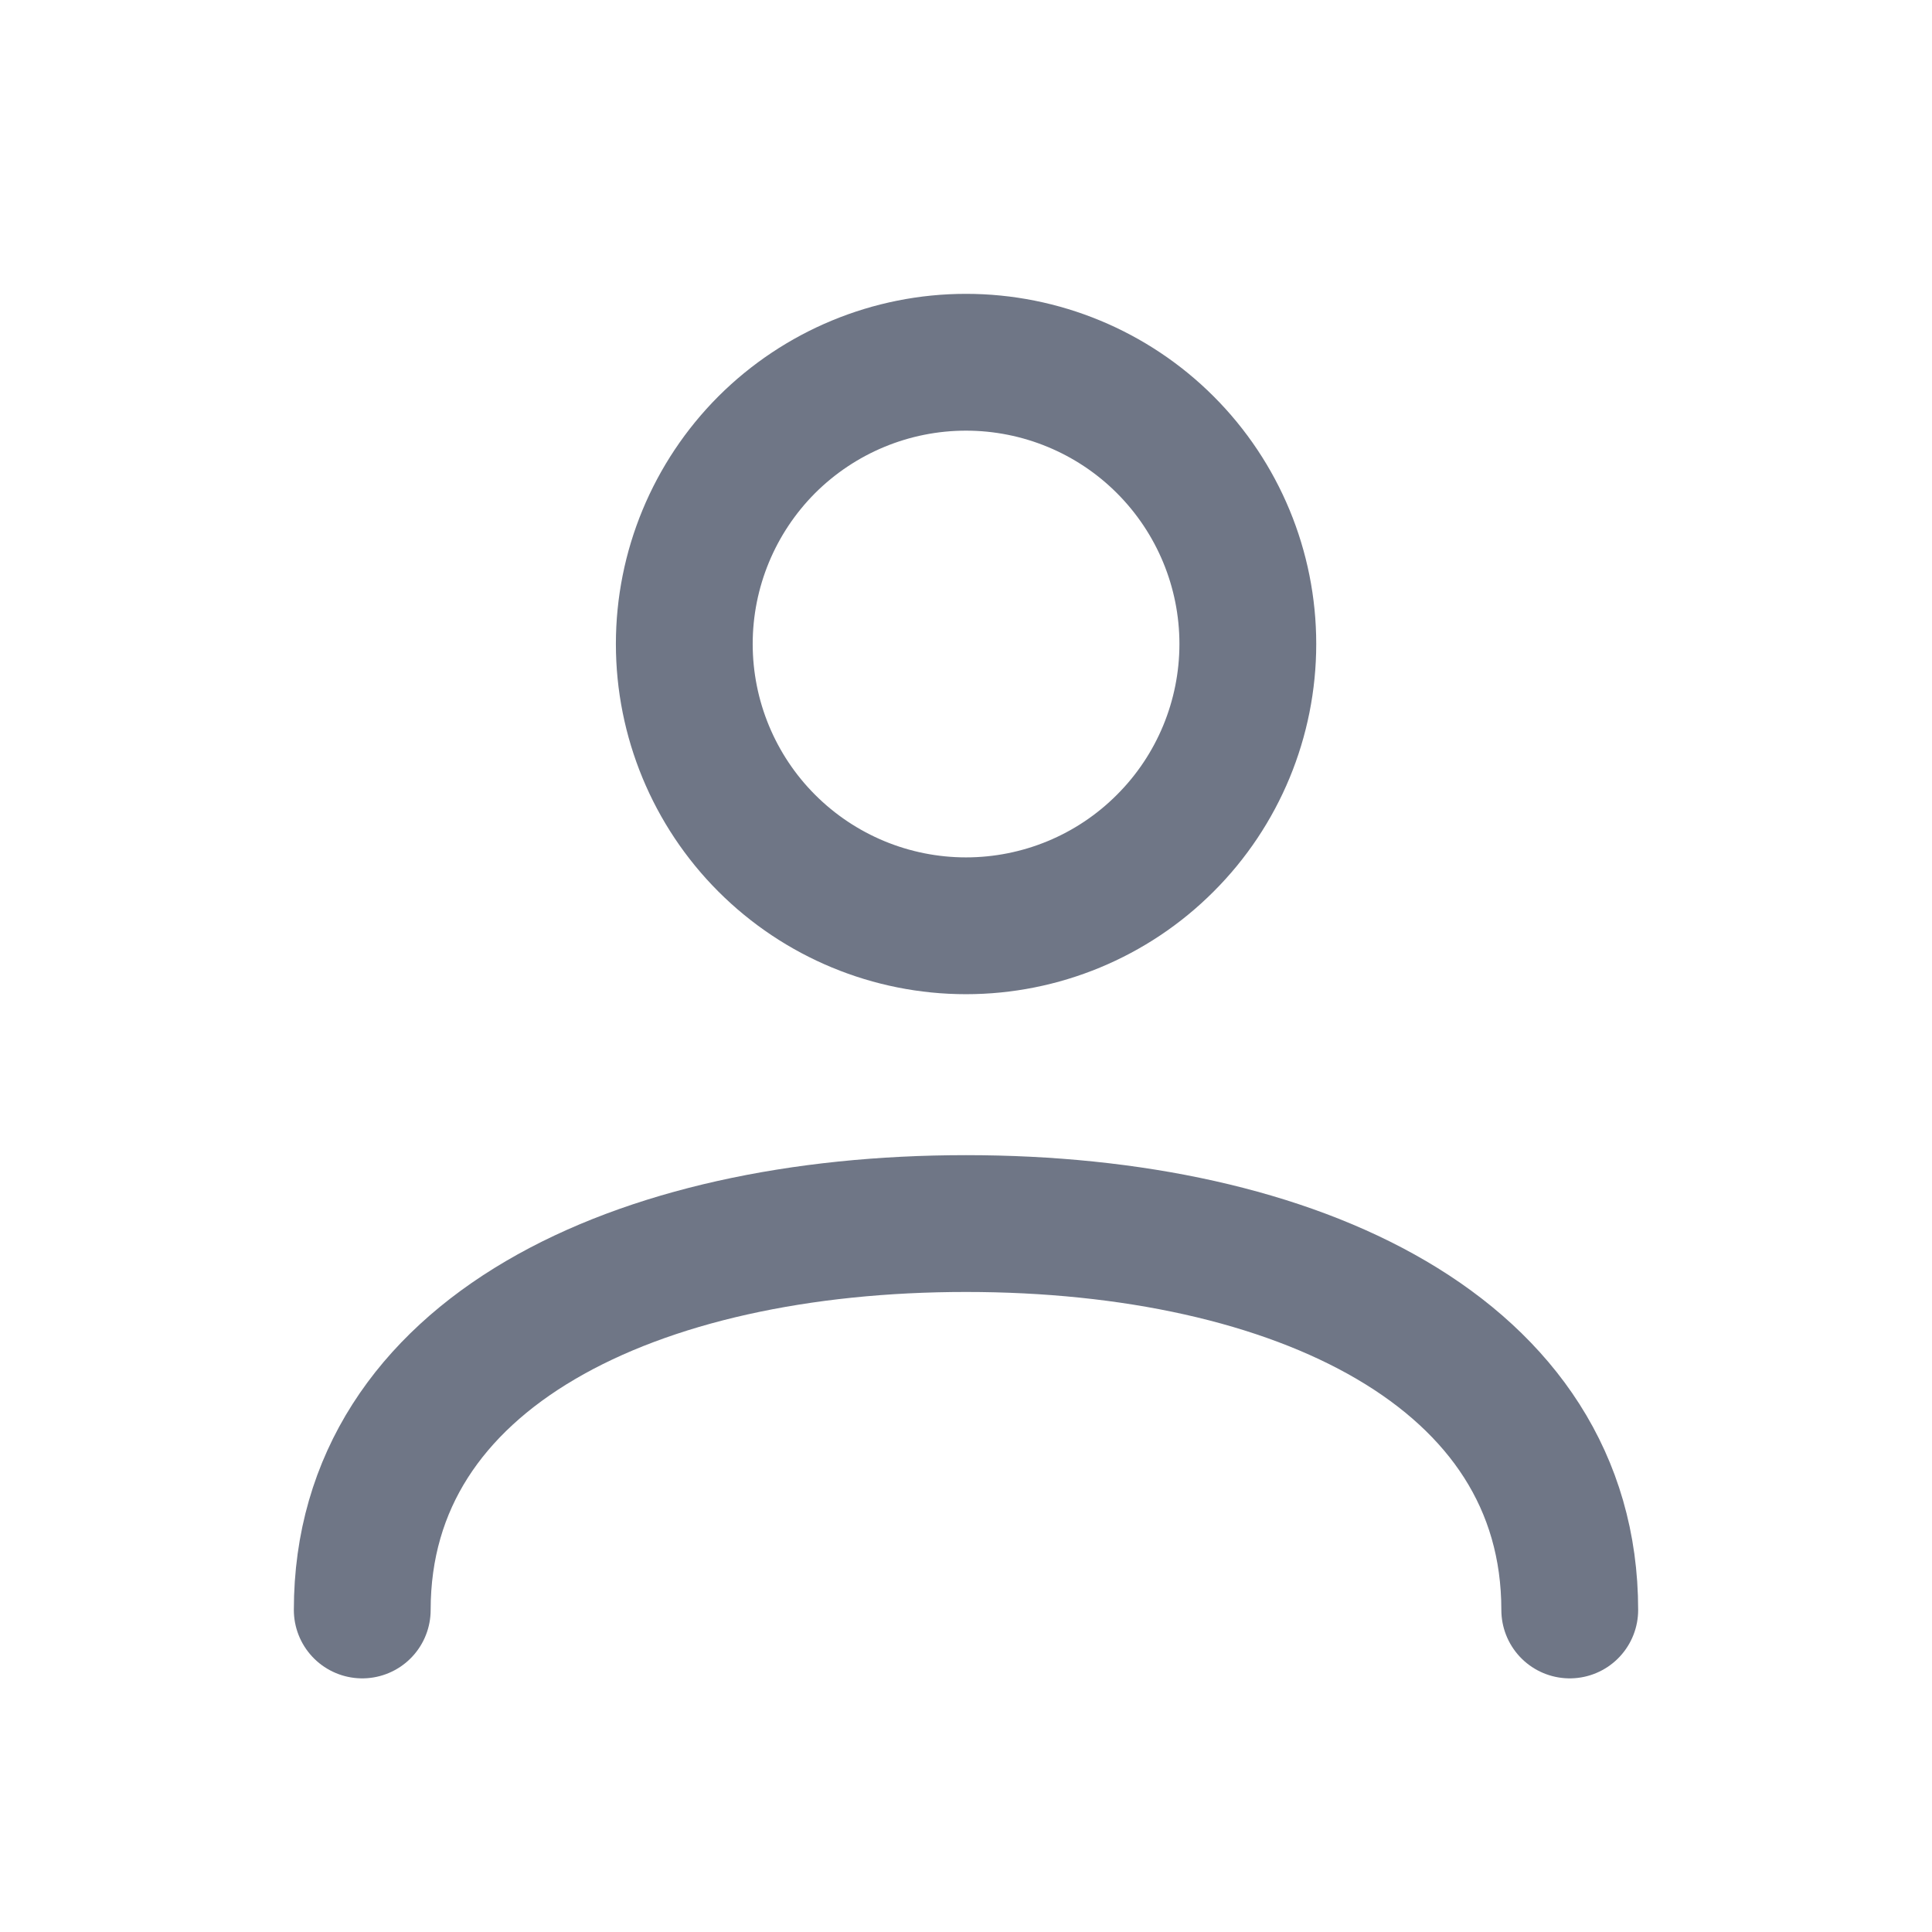
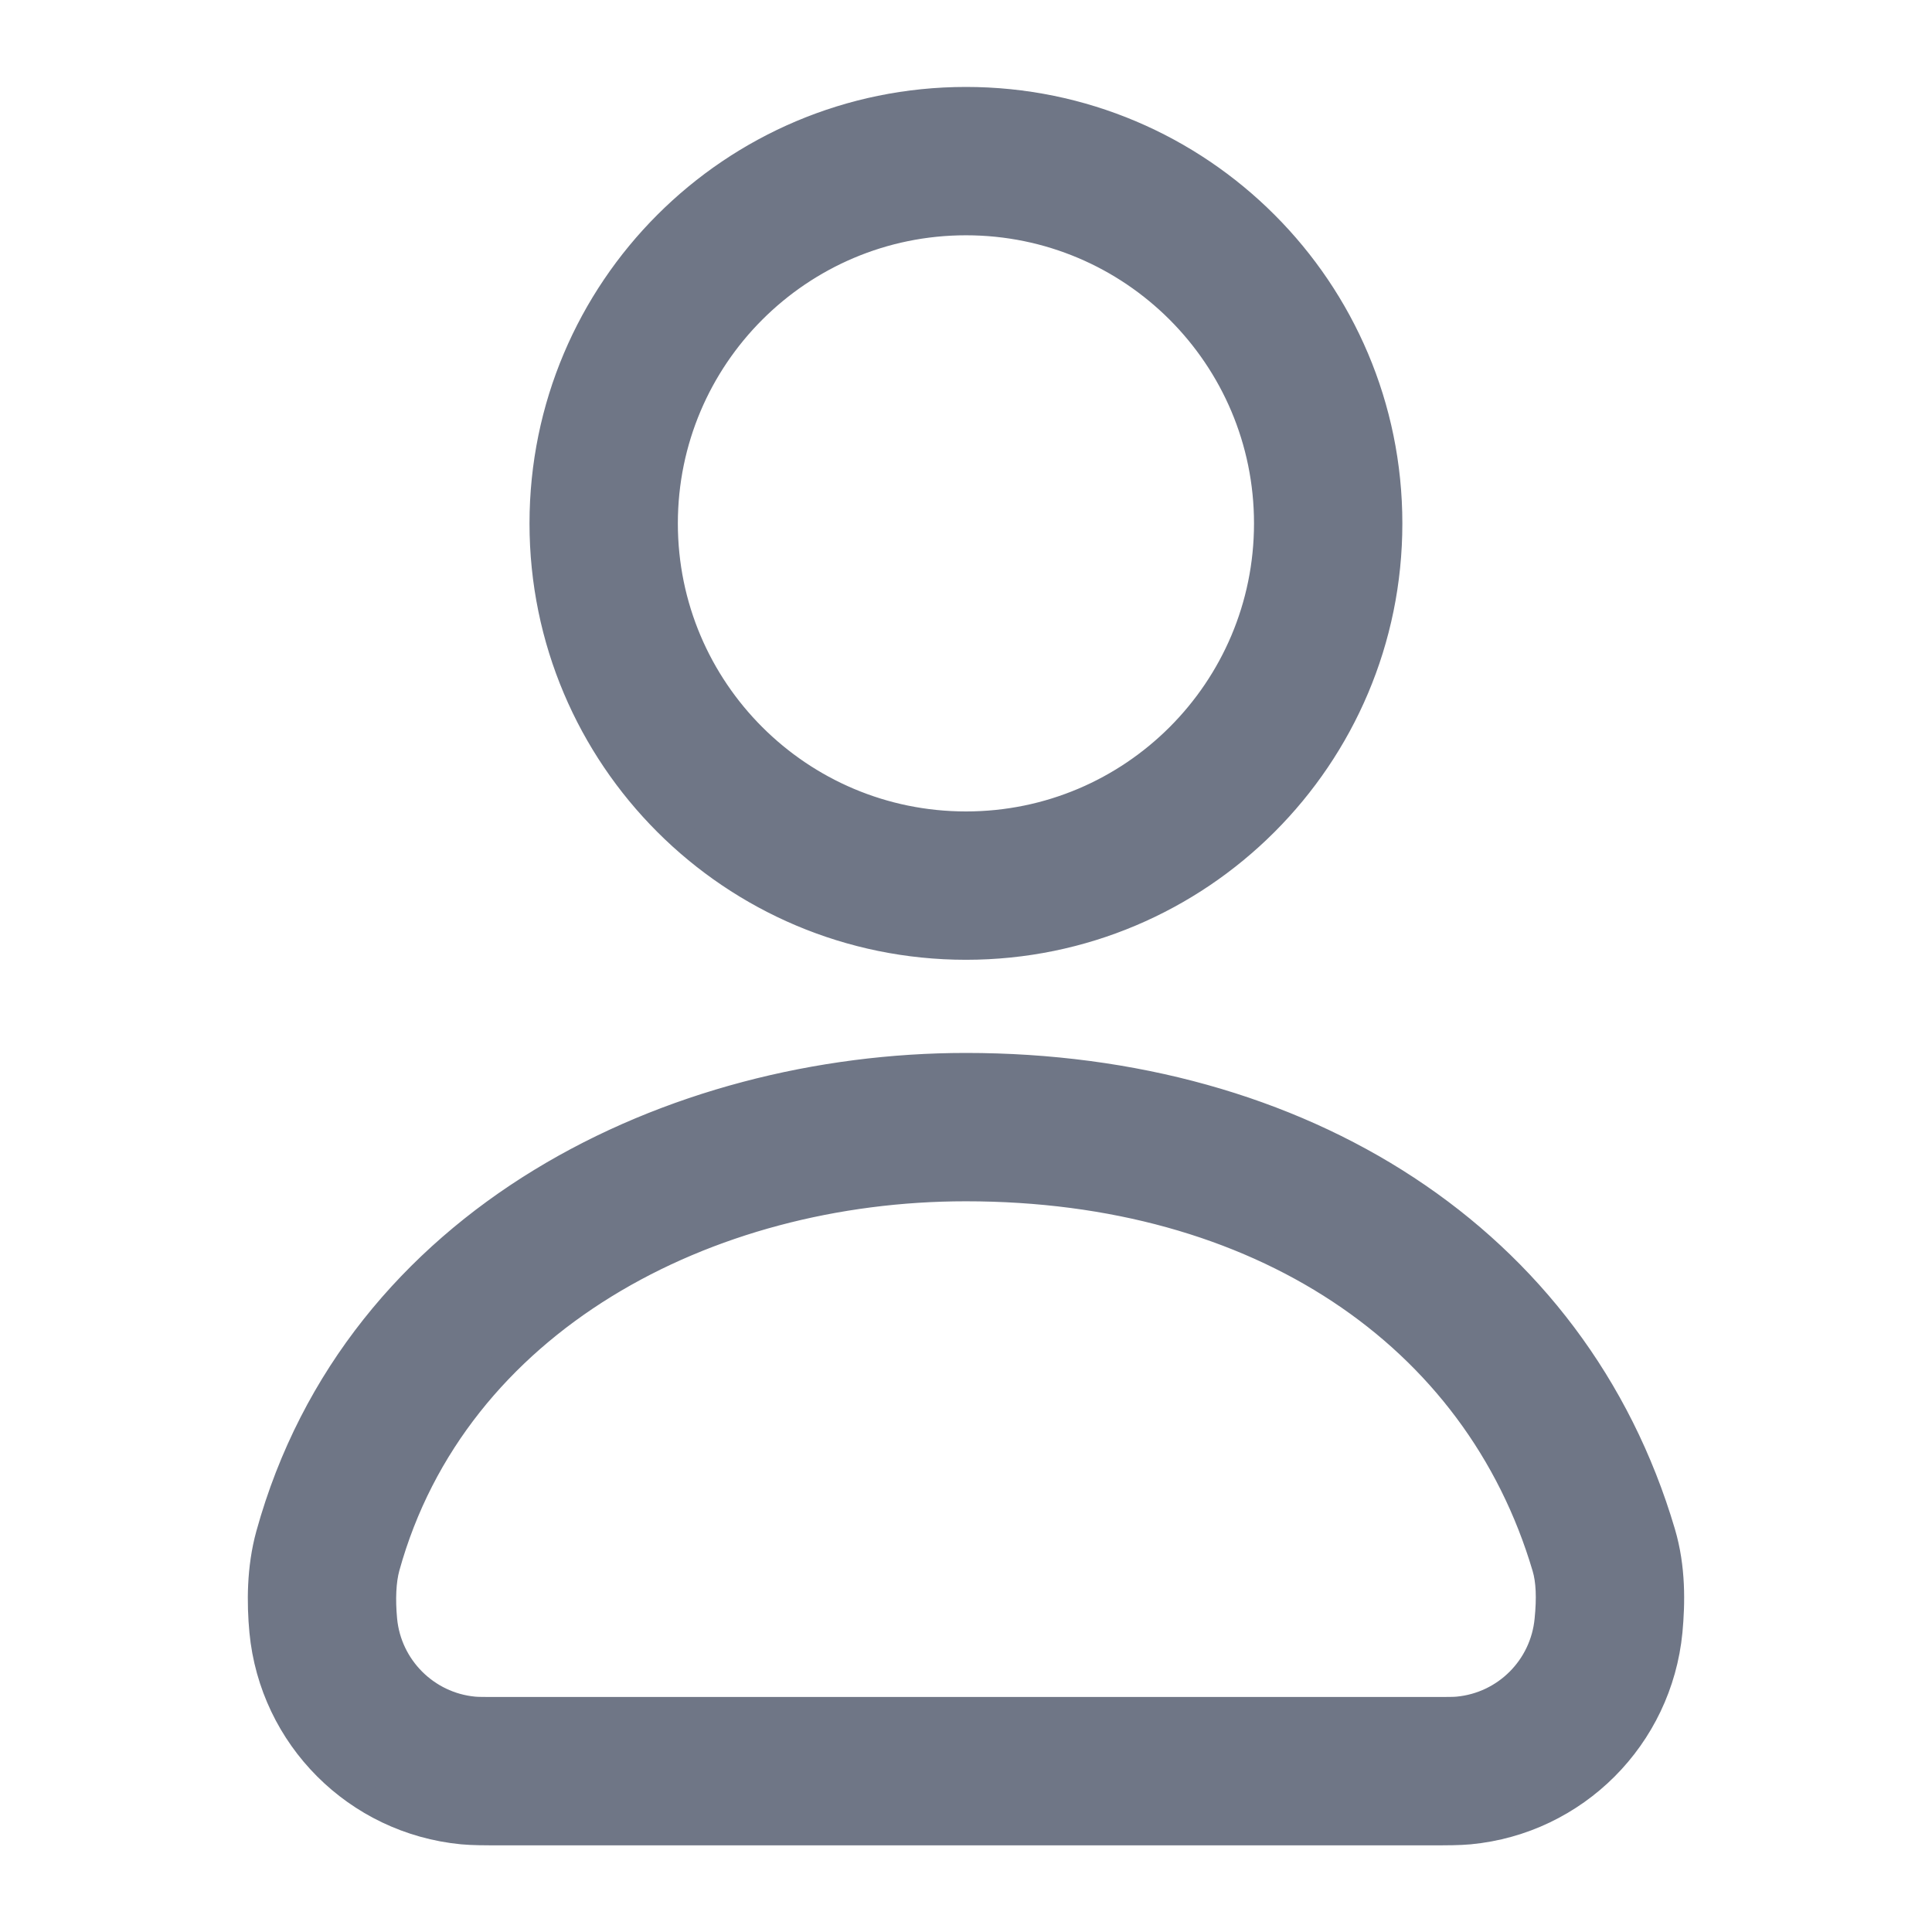
- <svg xmlns="http://www.w3.org/2000/svg" preserveAspectRatio="none" overflow="visible" style="display: block;" width="16" height="16" viewBox="0 0 16 16" fill="none">
-   <g id="SVG">
-     <path id="Vector" d="M9.65 6.983C9.213 7.421 8.619 7.667 8 7.667C7.381 7.667 6.788 7.421 6.35 6.983C5.913 6.546 5.667 5.952 5.667 5.333C5.667 4.714 5.913 4.121 6.35 3.683C6.788 3.246 7.381 3 8 3C8.619 3 9.213 3.246 9.65 3.683C10.088 4.121 10.334 4.714 10.334 5.333C10.334 5.952 10.088 6.546 9.65 6.983Z" stroke="#6F7686" stroke-width="1.133" stroke-linecap="round" stroke-linejoin="round" />
-     <path id="Vector_2" d="M3 13.333C3 11.2 5.267 10.133 8 10.133C10.733 10.133 13 11.2 13 13.333" stroke="#6F7686" stroke-width="1.133" stroke-linecap="round" stroke-linejoin="round" />
-   </g>
+ <svg xmlns="http://www.w3.org/2000/svg" width="14" height="14" viewBox="0 0 14 14" fill="none">
+   <path fill-rule="evenodd" clip-rule="evenodd" d="M7 0.73C5.308 0.73 3.937 2.102 3.937 3.793C3.937 5.484 5.308 6.855 7 6.855C8.691 6.855 10.062 5.484 10.062 3.793C10.062 2.102 8.691 0.73 7 0.73ZM4.812 3.793C4.812 2.585 5.792 1.605 7 1.605C8.208 1.605 9.187 2.585 9.187 3.793C9.187 5.001 8.208 5.98 7 5.98C5.792 5.98 4.812 5.001 4.812 3.793Z" fill="#6F7686" />
+   <path fill-rule="evenodd" clip-rule="evenodd" d="M6.999 7.73C4.885 7.73 2.59 8.822 1.954 11.122C1.887 11.365 1.888 11.617 1.907 11.821C1.98 12.586 2.585 13.191 3.35 13.265C3.427 13.272 3.512 13.272 3.624 13.272H10.375C10.486 13.272 10.572 13.272 10.649 13.265C11.414 13.192 12.018 12.586 12.092 11.821C12.111 11.617 12.116 11.361 12.041 11.108C11.409 8.97 9.422 7.73 6.999 7.73ZM2.797 11.356C3.292 9.567 5.121 8.605 6.999 8.605C9.125 8.605 10.703 9.669 11.202 11.356C11.231 11.453 11.236 11.58 11.22 11.738C11.187 12.086 10.912 12.361 10.565 12.394C10.536 12.397 10.496 12.397 10.354 12.397H3.644C3.503 12.397 3.463 12.397 3.433 12.394C3.087 12.361 2.811 12.085 2.778 11.738C2.764 11.589 2.77 11.455 2.797 11.356Z" fill="#6F7686" />
+   <path fill-rule="evenodd" clip-rule="evenodd" d="M7 0.73C5.308 0.73 3.937 2.102 3.937 3.793C3.937 5.484 5.308 6.855 7 6.855C8.691 6.855 10.062 5.484 10.062 3.793C10.062 2.102 8.691 0.73 7 0.73ZM4.812 3.793C4.812 2.585 5.792 1.605 7 1.605C8.208 1.605 9.187 2.585 9.187 3.793C9.187 5.001 8.208 5.98 7 5.98C5.792 5.98 4.812 5.001 4.812 3.793Z" stroke="#6F7686" stroke-width="0.2" stroke-linecap="round" stroke-linejoin="round" />
+   <path fill-rule="evenodd" clip-rule="evenodd" d="M6.999 7.73C4.885 7.73 2.59 8.822 1.954 11.122C1.887 11.365 1.888 11.617 1.907 11.821C1.98 12.586 2.585 13.191 3.35 13.265C3.427 13.272 3.512 13.272 3.624 13.272H10.375C10.486 13.272 10.572 13.272 10.649 13.265C11.414 13.192 12.018 12.586 12.092 11.821C12.111 11.617 12.116 11.361 12.041 11.108C11.409 8.97 9.422 7.73 6.999 7.73ZM2.797 11.356C3.292 9.567 5.121 8.605 6.999 8.605C9.125 8.605 10.703 9.669 11.202 11.356C11.231 11.453 11.236 11.58 11.22 11.738C11.187 12.086 10.912 12.361 10.565 12.394C10.536 12.397 10.496 12.397 10.354 12.397H3.644C3.503 12.397 3.463 12.397 3.433 12.394C3.087 12.361 2.811 12.085 2.778 11.738C2.764 11.589 2.77 11.455 2.797 11.356Z" stroke="#6F7686" stroke-width="0.2" stroke-linecap="round" stroke-linejoin="round" />
</svg>
